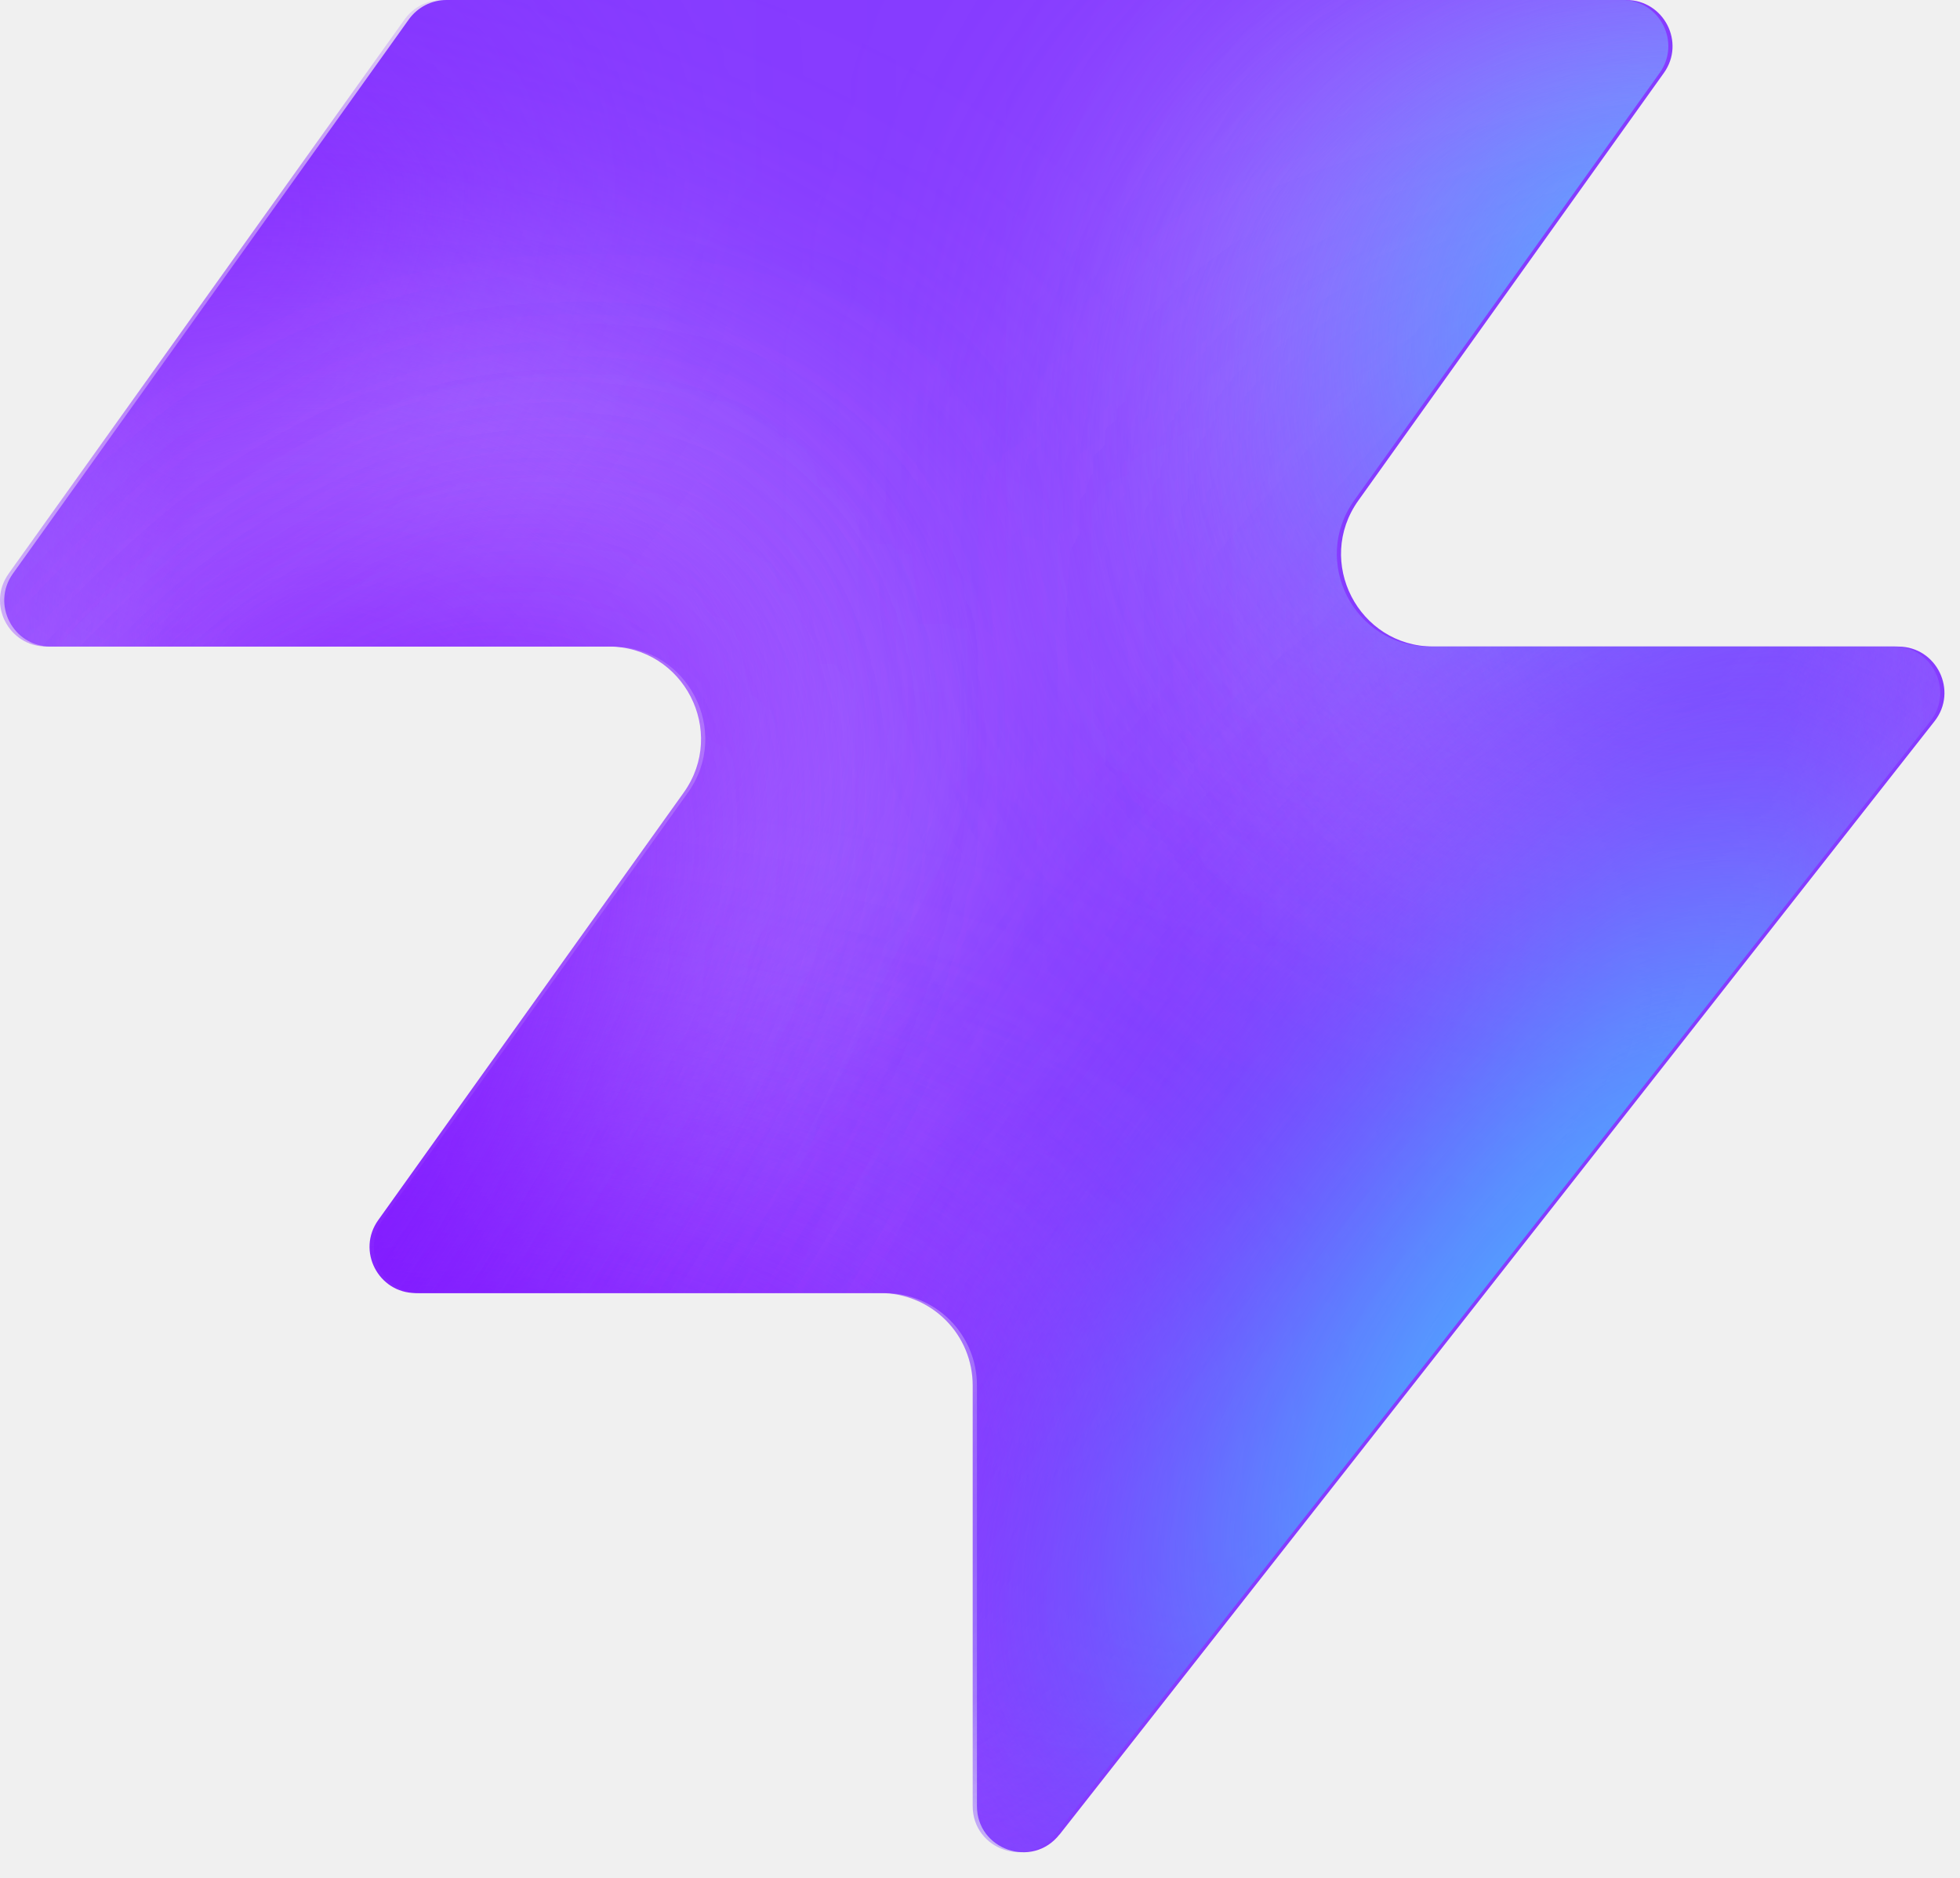
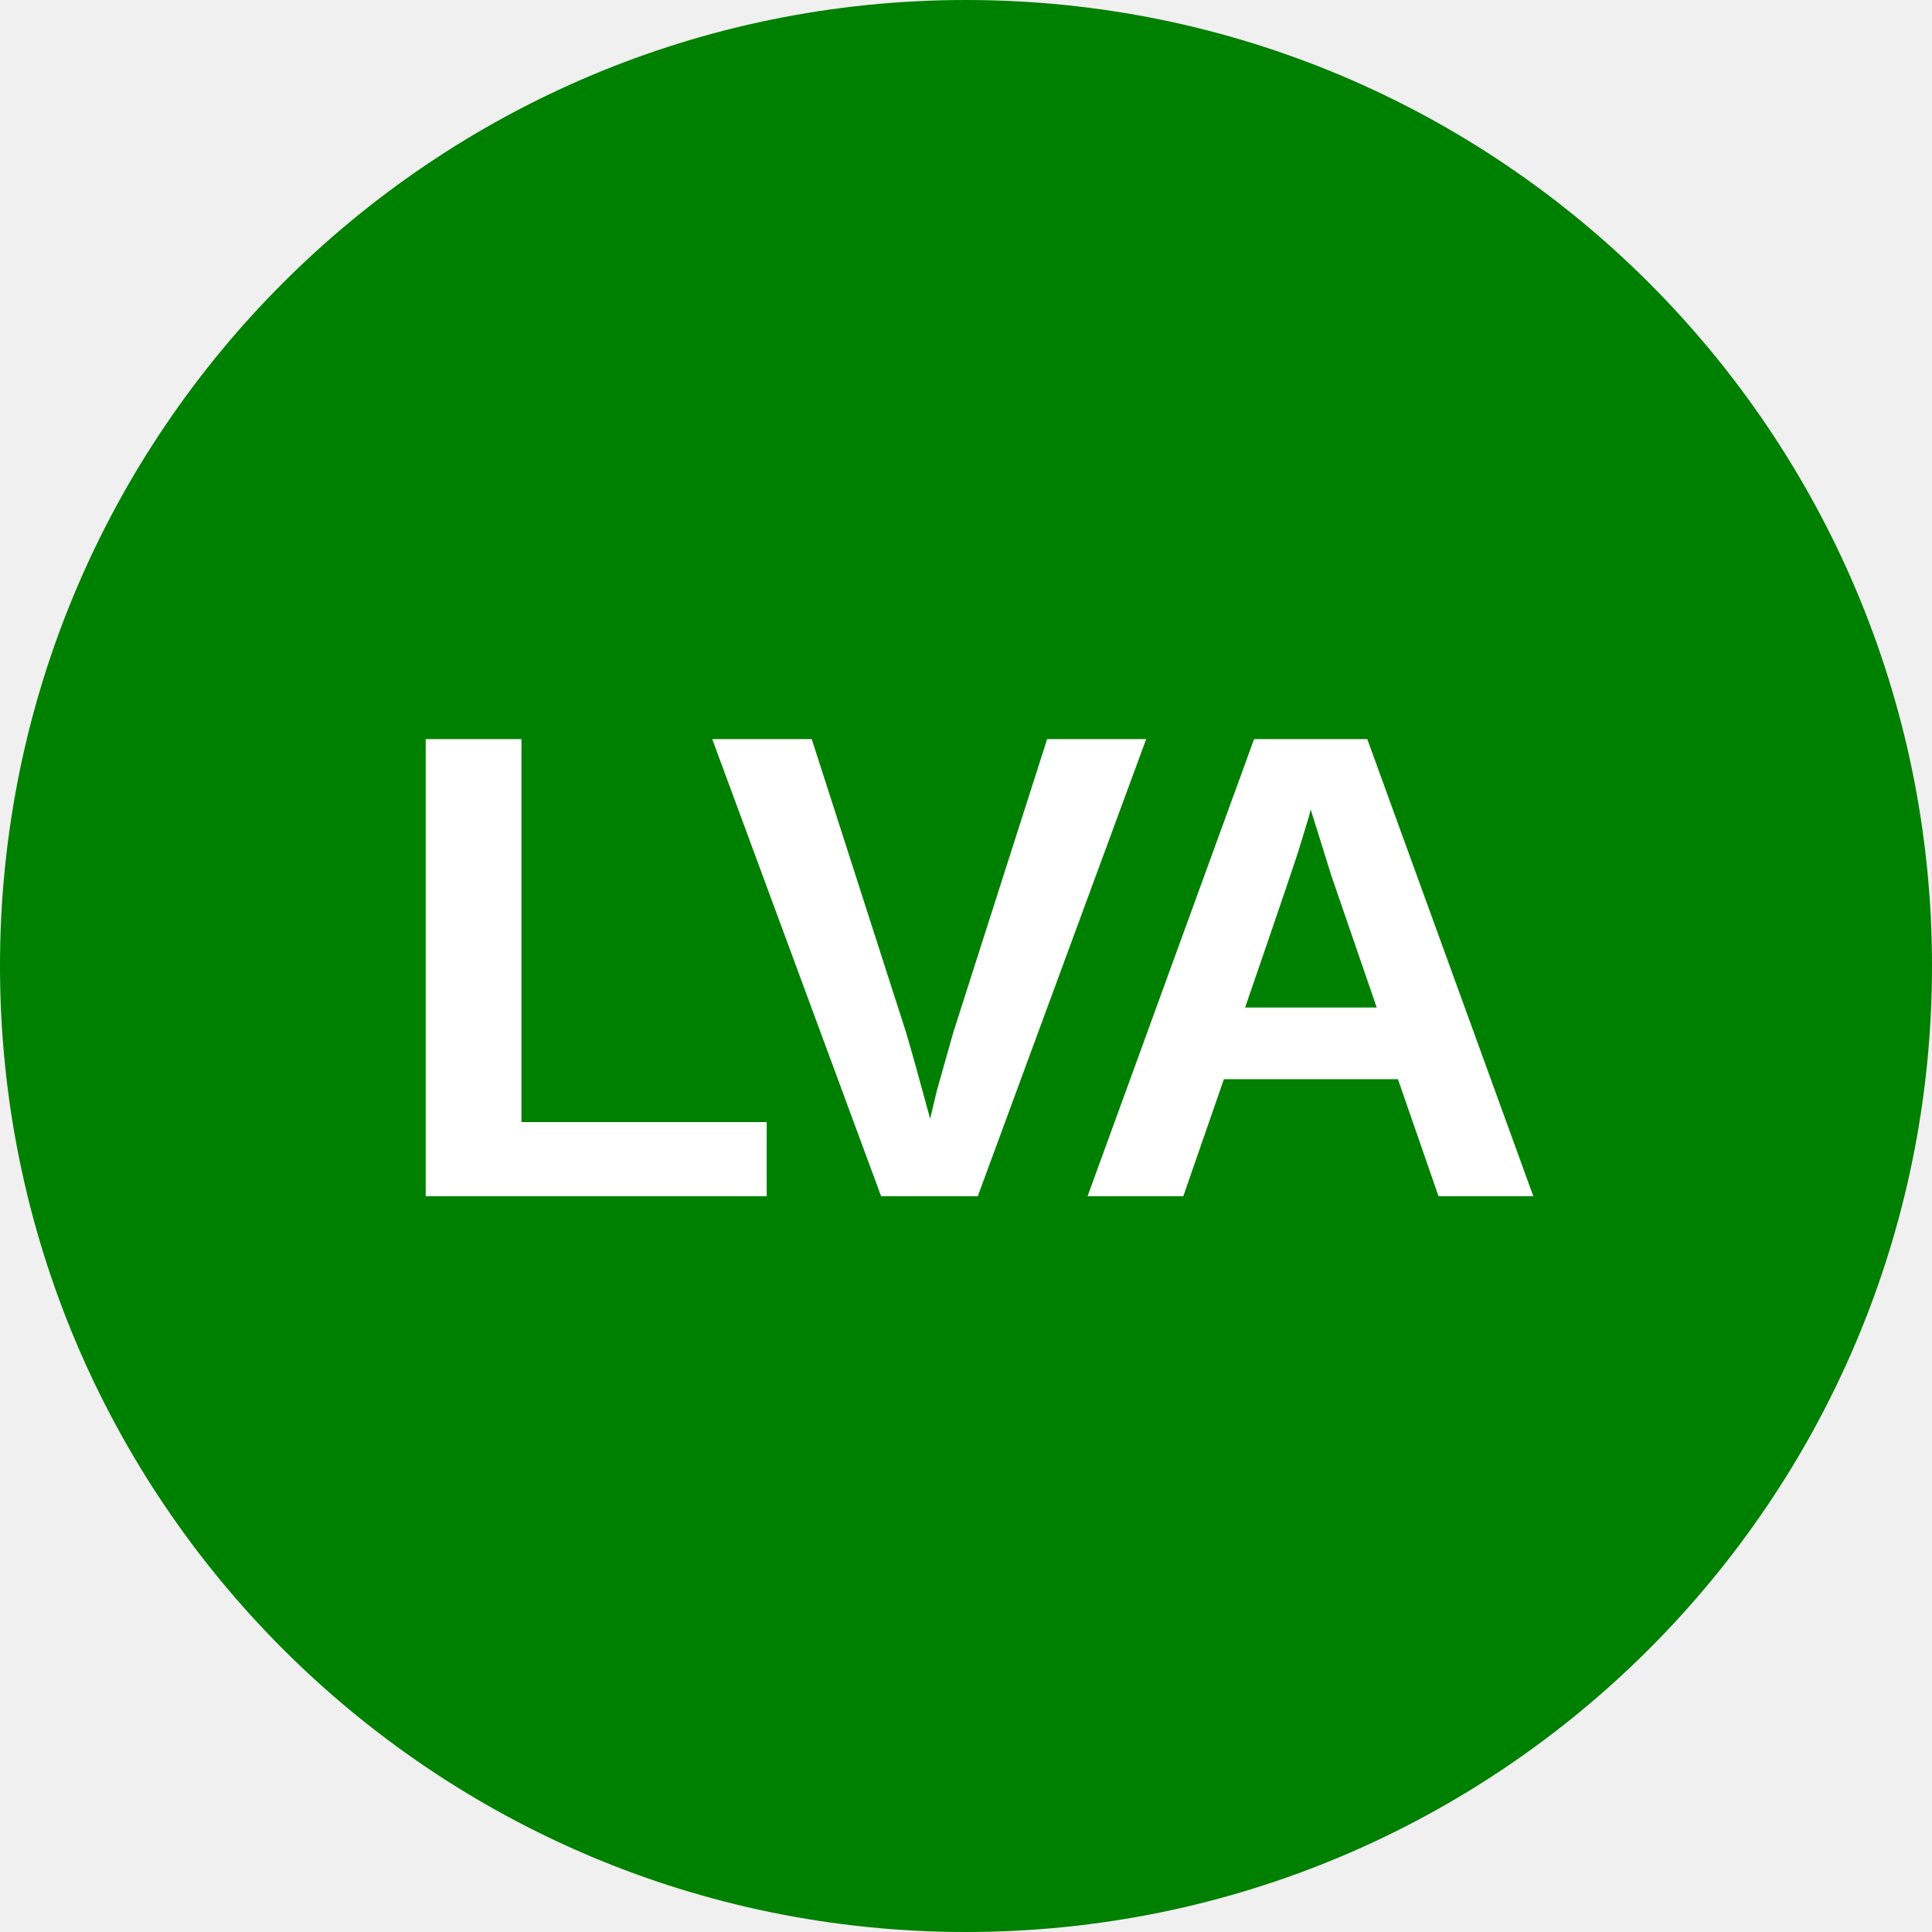
- <svg xmlns="http://www.w3.org/2000/svg" width="48" height="46" fill="none" viewBox="0 0 48 46">
-   <path fill="#863bff" d="M25.946 44.938c-.664.845-2.021.375-2.021-.698V33.937a2.26 2.26 0 0 0-2.262-2.262H10.287c-.92 0-1.456-1.04-.92-1.788l7.48-10.471c1.07-1.497 0-3.578-1.842-3.578H1.237c-.92 0-1.456-1.04-.92-1.788L10.013.474c.214-.297.556-.474.92-.474h28.894c.92 0 1.456 1.04.92 1.788l-7.48 10.471c-1.07 1.498 0 3.579 1.842 3.579h11.377c.943 0 1.473 1.088.89 1.83L25.947 44.94z" style="fill:#863bff;fill:color(display-p3 .525 .23 1);fill-opacity:1" />
-   <mask id="a" width="48" height="46" x="0" y="0" maskUnits="userSpaceOnUse" style="mask-type:alpha">
-     <path fill="#000" d="M25.842 44.938c-.664.844-2.021.375-2.021-.698V33.937a2.26 2.26 0 0 0-2.262-2.262H10.183c-.92 0-1.456-1.04-.92-1.788l7.48-10.471c1.07-1.498 0-3.579-1.842-3.579H1.133c-.92 0-1.456-1.04-.92-1.787L9.91.473c.214-.297.556-.474.92-.474h28.894c.92 0 1.456 1.04.92 1.788l-7.48 10.471c-1.07 1.498 0 3.578 1.842 3.578h11.377c.943 0 1.473 1.088.89 1.832L25.843 44.94z" style="fill:#000;fill-opacity:1" />
-   </mask>
-   <g mask="url(#a)">
-     <g filter="url(#b)">
-       <ellipse cx="5.508" cy="14.704" fill="#ede6ff" rx="5.508" ry="14.704" style="fill:#ede6ff;fill:color(display-p3 .927 .903 1);fill-opacity:1" transform="matrix(.00324 1 1 -.00324 -4.47 31.516)" />
-     </g>
-     <g filter="url(#c)">
-       <ellipse cx="10.399" cy="29.851" fill="#ede6ff" rx="10.399" ry="29.851" style="fill:#ede6ff;fill:color(display-p3 .927 .903 1);fill-opacity:1" transform="matrix(.00324 1 1 -.00324 -39.328 7.883)" />
-     </g>
-     <g filter="url(#d)">
-       <ellipse cx="5.508" cy="30.487" fill="#7e14ff" rx="5.508" ry="30.487" style="fill:#7e14ff;fill:color(display-p3 .492 .077 1);fill-opacity:1" transform="rotate(89.814 -25.913 -14.639)scale(1 -1)" />
-     </g>
-     <g filter="url(#e)">
-       <ellipse cx="5.508" cy="30.599" fill="#7e14ff" rx="5.508" ry="30.599" style="fill:#7e14ff;fill:color(display-p3 .492 .077 1);fill-opacity:1" transform="rotate(89.814 -32.644 -3.334)scale(1 -1)" />
-     </g>
-     <g filter="url(#f)">
-       <ellipse cx="5.508" cy="30.599" fill="#7e14ff" rx="5.508" ry="30.599" style="fill:#7e14ff;fill:color(display-p3 .492 .077 1);fill-opacity:1" transform="matrix(.00324 1 1 -.00324 -34.34 30.47)" />
-     </g>
-     <g filter="url(#g)">
-       <ellipse cx="14.072" cy="22.078" fill="#ede6ff" rx="14.072" ry="22.078" style="fill:#ede6ff;fill:color(display-p3 .927 .903 1);fill-opacity:1" transform="rotate(93.35 24.506 48.493)scale(-1 1)" />
-     </g>
-     <g filter="url(#h)">
-       <ellipse cx="3.47" cy="21.501" fill="#7e14ff" rx="3.47" ry="21.501" style="fill:#7e14ff;fill:color(display-p3 .492 .077 1);fill-opacity:1" transform="rotate(89.009 28.708 47.59)scale(-1 1)" />
-     </g>
-     <g filter="url(#i)">
-       <ellipse cx="3.47" cy="21.501" fill="#7e14ff" rx="3.47" ry="21.501" style="fill:#7e14ff;fill:color(display-p3 .492 .077 1);fill-opacity:1" transform="rotate(89.009 28.708 47.59)scale(-1 1)" />
-     </g>
-     <g filter="url(#j)">
-       <ellipse cx=".387" cy="8.972" fill="#7e14ff" rx="4.407" ry="29.108" style="fill:#7e14ff;fill:color(display-p3 .492 .077 1);fill-opacity:1" transform="rotate(39.51 .387 8.972)" />
-     </g>
-     <g filter="url(#k)">
-       <ellipse cx="47.523" cy="-6.092" fill="#7e14ff" rx="4.407" ry="29.108" style="fill:#7e14ff;fill:color(display-p3 .492 .077 1);fill-opacity:1" transform="rotate(37.892 47.523 -6.092)" />
-     </g>
-     <g filter="url(#l)">
-       <ellipse cx="41.412" cy="6.333" fill="#47bfff" rx="5.971" ry="9.665" style="fill:#47bfff;fill:color(display-p3 .28 .748 1);fill-opacity:1" transform="rotate(37.892 41.412 6.333)" />
-     </g>
-     <g filter="url(#m)">
-       <ellipse cx="-1.879" cy="38.332" fill="#7e14ff" rx="4.407" ry="29.108" style="fill:#7e14ff;fill:color(display-p3 .492 .077 1);fill-opacity:1" transform="rotate(37.892 -1.88 38.332)" />
-     </g>
-     <g filter="url(#n)">
-       <ellipse cx="-1.879" cy="38.332" fill="#7e14ff" rx="4.407" ry="29.108" style="fill:#7e14ff;fill:color(display-p3 .492 .077 1);fill-opacity:1" transform="rotate(37.892 -1.88 38.332)" />
-     </g>
-     <g filter="url(#o)">
-       <ellipse cx="35.651" cy="29.907" fill="#7e14ff" rx="4.407" ry="29.108" style="fill:#7e14ff;fill:color(display-p3 .492 .077 1);fill-opacity:1" transform="rotate(37.892 35.651 29.907)" />
-     </g>
-     <g filter="url(#p)">
-       <ellipse cx="38.418" cy="32.4" fill="#47bfff" rx="5.971" ry="15.297" style="fill:#47bfff;fill:color(display-p3 .28 .748 1);fill-opacity:1" transform="rotate(37.892 38.418 32.4)" />
-     </g>
-   </g>
-   <defs>
-     <filter id="b" width="60.045" height="41.654" x="-19.77" y="16.149" color-interpolation-filters="sRGB" filterUnits="userSpaceOnUse">
-       <feFlood flood-opacity="0" result="BackgroundImageFix" />
-       <feBlend in="SourceGraphic" in2="BackgroundImageFix" result="shape" />
-       <feGaussianBlur result="effect1_foregroundBlur_2002_17158" stdDeviation="7.659" />
-     </filter>
-     <filter id="c" width="90.34" height="51.437" x="-54.613" y="-7.533" color-interpolation-filters="sRGB" filterUnits="userSpaceOnUse">
-       <feFlood flood-opacity="0" result="BackgroundImageFix" />
-       <feBlend in="SourceGraphic" in2="BackgroundImageFix" result="shape" />
-       <feGaussianBlur result="effect1_foregroundBlur_2002_17158" stdDeviation="7.659" />
-     </filter>
-     <filter id="d" width="79.355" height="29.4" x="-49.64" y="2.03" color-interpolation-filters="sRGB" filterUnits="userSpaceOnUse">
-       <feFlood flood-opacity="0" result="BackgroundImageFix" />
-       <feBlend in="SourceGraphic" in2="BackgroundImageFix" result="shape" />
-       <feGaussianBlur result="effect1_foregroundBlur_2002_17158" stdDeviation="4.596" />
-     </filter>
-     <filter id="e" width="79.579" height="29.4" x="-45.045" y="20.029" color-interpolation-filters="sRGB" filterUnits="userSpaceOnUse">
-       <feFlood flood-opacity="0" result="BackgroundImageFix" />
-       <feBlend in="SourceGraphic" in2="BackgroundImageFix" result="shape" />
-       <feGaussianBlur result="effect1_foregroundBlur_2002_17158" stdDeviation="4.596" />
-     </filter>
-     <filter id="f" width="79.579" height="29.4" x="-43.513" y="21.178" color-interpolation-filters="sRGB" filterUnits="userSpaceOnUse">
-       <feFlood flood-opacity="0" result="BackgroundImageFix" />
-       <feBlend in="SourceGraphic" in2="BackgroundImageFix" result="shape" />
-       <feGaussianBlur result="effect1_foregroundBlur_2002_17158" stdDeviation="4.596" />
-     </filter>
-     <filter id="g" width="74.749" height="58.852" x="15.756" y="-17.901" color-interpolation-filters="sRGB" filterUnits="userSpaceOnUse">
-       <feFlood flood-opacity="0" result="BackgroundImageFix" />
-       <feBlend in="SourceGraphic" in2="BackgroundImageFix" result="shape" />
-       <feGaussianBlur result="effect1_foregroundBlur_2002_17158" stdDeviation="7.659" />
-     </filter>
-     <filter id="h" width="61.377" height="25.362" x="23.548" y="2.284" color-interpolation-filters="sRGB" filterUnits="userSpaceOnUse">
-       <feFlood flood-opacity="0" result="BackgroundImageFix" />
-       <feBlend in="SourceGraphic" in2="BackgroundImageFix" result="shape" />
-       <feGaussianBlur result="effect1_foregroundBlur_2002_17158" stdDeviation="4.596" />
-     </filter>
-     <filter id="i" width="61.377" height="25.362" x="23.548" y="2.284" color-interpolation-filters="sRGB" filterUnits="userSpaceOnUse">
-       <feFlood flood-opacity="0" result="BackgroundImageFix" />
-       <feBlend in="SourceGraphic" in2="BackgroundImageFix" result="shape" />
-       <feGaussianBlur result="effect1_foregroundBlur_2002_17158" stdDeviation="4.596" />
-     </filter>
-     <filter id="j" width="56.045" height="63.649" x="-27.636" y="-22.853" color-interpolation-filters="sRGB" filterUnits="userSpaceOnUse">
-       <feFlood flood-opacity="0" result="BackgroundImageFix" />
-       <feBlend in="SourceGraphic" in2="BackgroundImageFix" result="shape" />
-       <feGaussianBlur result="effect1_foregroundBlur_2002_17158" stdDeviation="4.596" />
-     </filter>
-     <filter id="k" width="54.814" height="64.646" x="20.116" y="-38.415" color-interpolation-filters="sRGB" filterUnits="userSpaceOnUse">
-       <feFlood flood-opacity="0" result="BackgroundImageFix" />
-       <feBlend in="SourceGraphic" in2="BackgroundImageFix" result="shape" />
-       <feGaussianBlur result="effect1_foregroundBlur_2002_17158" stdDeviation="4.596" />
-     </filter>
-     <filter id="l" width="33.541" height="35.313" x="24.641" y="-11.323" color-interpolation-filters="sRGB" filterUnits="userSpaceOnUse">
-       <feFlood flood-opacity="0" result="BackgroundImageFix" />
-       <feBlend in="SourceGraphic" in2="BackgroundImageFix" result="shape" />
-       <feGaussianBlur result="effect1_foregroundBlur_2002_17158" stdDeviation="4.596" />
-     </filter>
-     <filter id="m" width="54.814" height="64.646" x="-29.286" y="6.009" color-interpolation-filters="sRGB" filterUnits="userSpaceOnUse">
-       <feFlood flood-opacity="0" result="BackgroundImageFix" />
-       <feBlend in="SourceGraphic" in2="BackgroundImageFix" result="shape" />
-       <feGaussianBlur result="effect1_foregroundBlur_2002_17158" stdDeviation="4.596" />
-     </filter>
-     <filter id="n" width="54.814" height="64.646" x="-29.286" y="6.009" color-interpolation-filters="sRGB" filterUnits="userSpaceOnUse">
-       <feFlood flood-opacity="0" result="BackgroundImageFix" />
-       <feBlend in="SourceGraphic" in2="BackgroundImageFix" result="shape" />
-       <feGaussianBlur result="effect1_foregroundBlur_2002_17158" stdDeviation="4.596" />
-     </filter>
-     <filter id="o" width="54.814" height="64.646" x="8.244" y="-2.416" color-interpolation-filters="sRGB" filterUnits="userSpaceOnUse">
-       <feFlood flood-opacity="0" result="BackgroundImageFix" />
-       <feBlend in="SourceGraphic" in2="BackgroundImageFix" result="shape" />
-       <feGaussianBlur result="effect1_foregroundBlur_2002_17158" stdDeviation="4.596" />
-     </filter>
-     <filter id="p" width="39.409" height="43.623" x="18.713" y="10.588" color-interpolation-filters="sRGB" filterUnits="userSpaceOnUse">
-       <feFlood flood-opacity="0" result="BackgroundImageFix" />
-       <feBlend in="SourceGraphic" in2="BackgroundImageFix" result="shape" />
-       <feGaussianBlur result="effect1_foregroundBlur_2002_17158" stdDeviation="4.596" />
-     </filter>
-   </defs>
+ <svg xmlns="http://www.w3.org/2000/svg" width="64" height="64" viewBox="0 0 64 64">
+   <circle cx="32" cy="32" r="32" fill="#008000" />
+   <text x="32" y="32" fill="#ffffff" font-family="Arial, Helvetica, sans-serif" font-size="22" font-weight="700" letter-spacing="-1" text-anchor="middle" dominant-baseline="central">LVA</text>
</svg>
